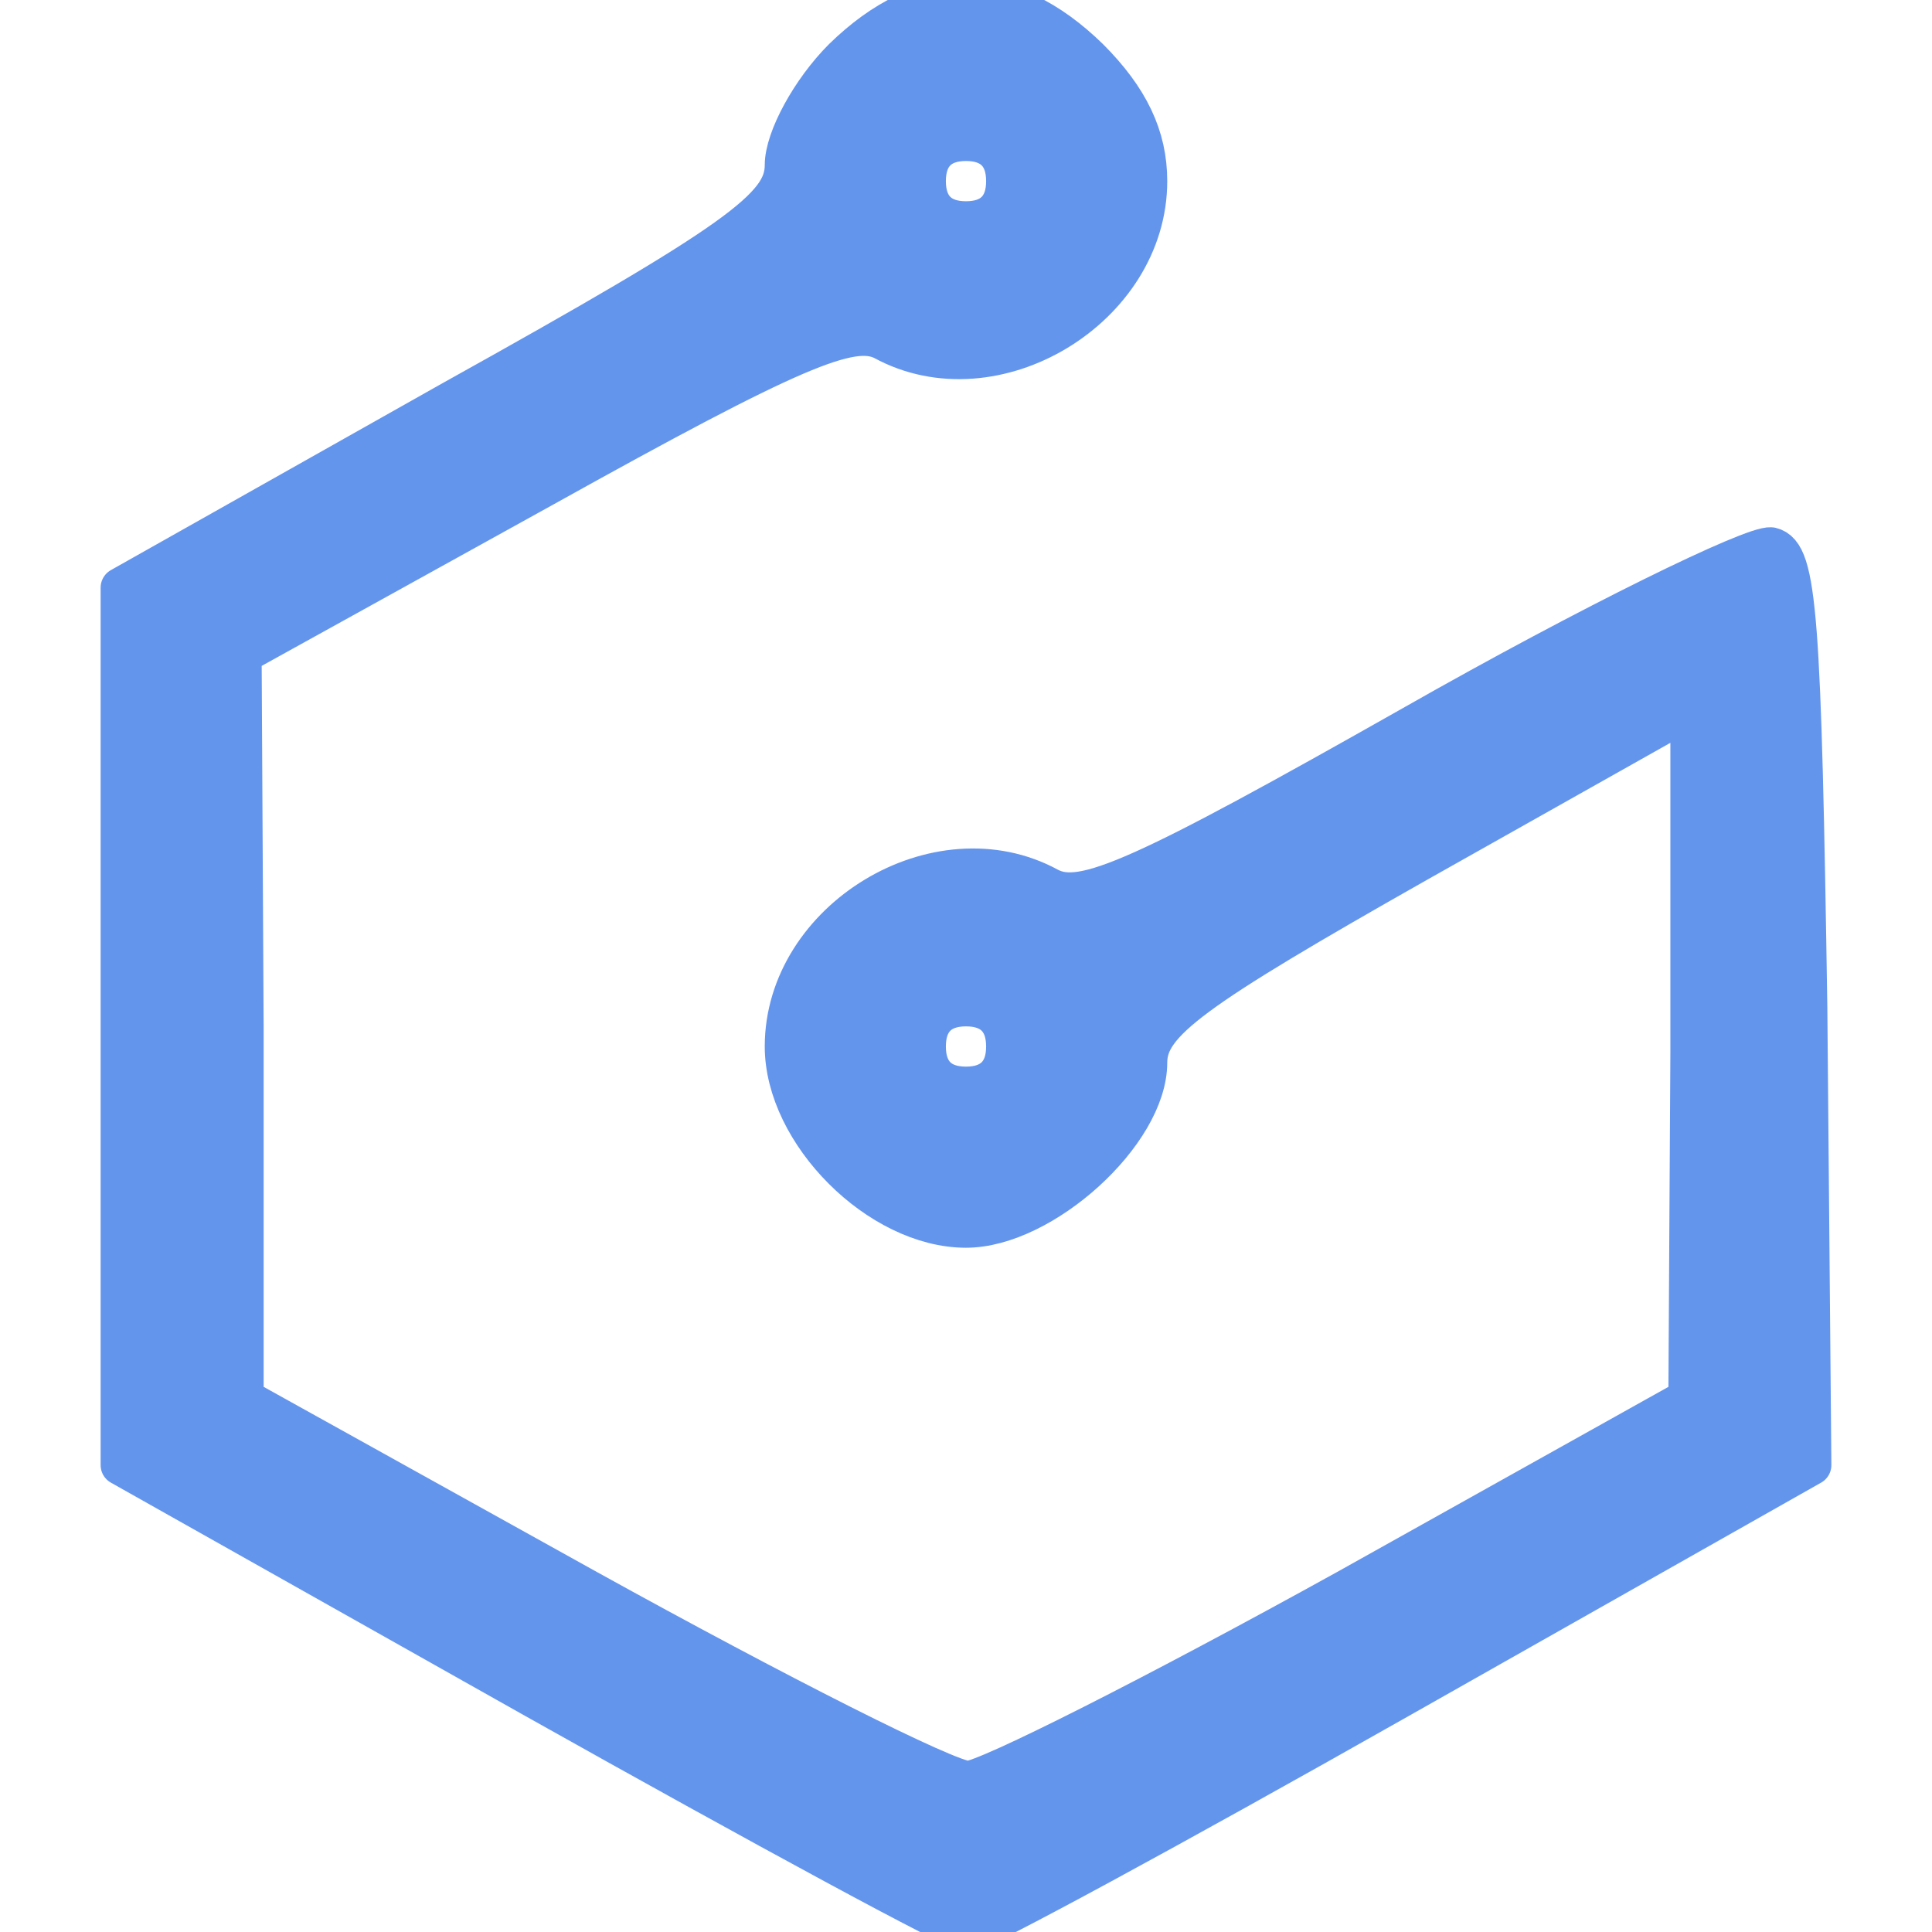
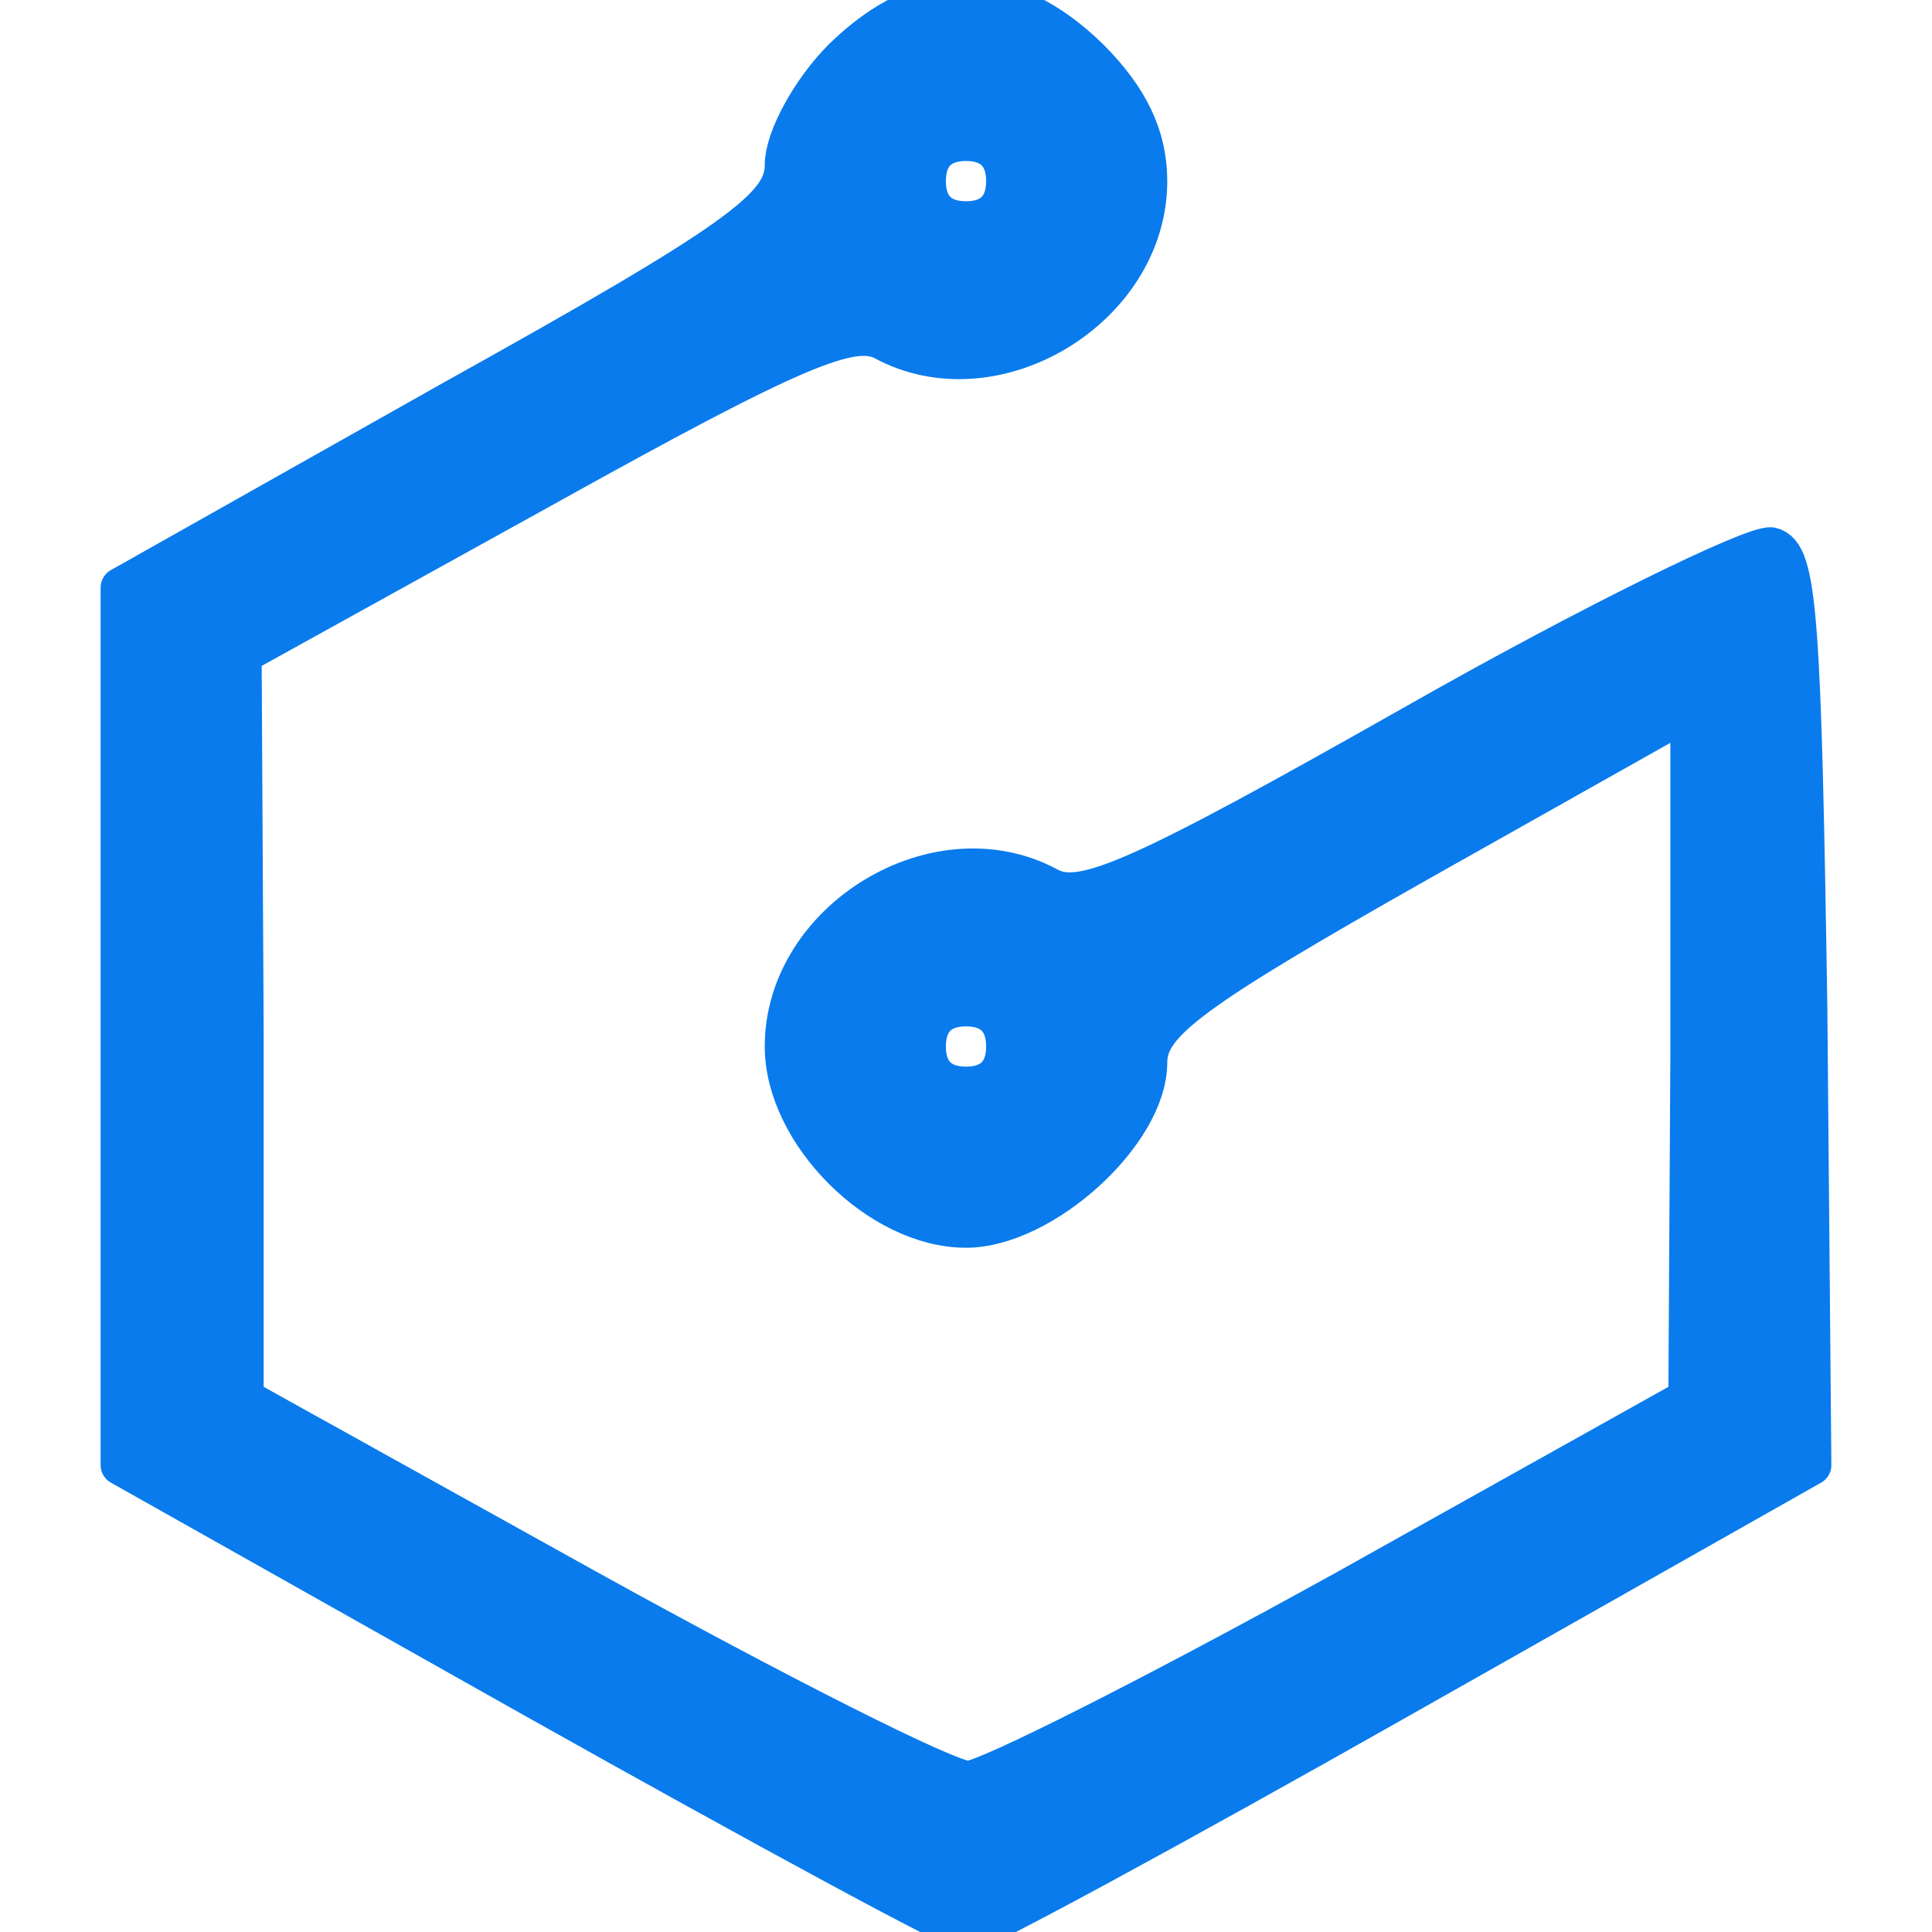
<svg xmlns="http://www.w3.org/2000/svg" version="1.0" width="96pt" height="96pt" viewBox="0 0 96 96" preserveAspectRatio="xMidYMid meet">
-   <g transform="translate(0,96) scale(0.1,-0.1)" fill="#6495ed" stroke="#6495ed" stroke-width="20" stroke-linecap="round" stroke-linejoin="round">
+   <g transform="translate(0,96) scale(0.1,-0.1)" fill="#097bed" stroke="#097bed" stroke-width="20" stroke-linecap="round" stroke-linejoin="round">
    <path d="M419 931 c-16 -16 -29 -40 -29 -53 0 -21 -23 -38 -165 -117 l-165 -93 0 -218 0 -218 206 -116 c114 -64 210 -116 215 -116 5 0 101 52 214 116 l205 116 -2 227 c-3 194 -5 226 -18 229 -9 1 -89 -38 -177 -88 -136 -77 -165 -90 -182 -81 -55 30 -131 -16 -131 -79 0 -43 47 -90 90 -90 38 0 90 47 90 82 0 20 22 36 135 100 l135 76 0 -171 -1 -172 -170 -95 c-94 -52 -179 -95 -188 -95 -10 0 -95 43 -189 95 l-171 95 0 185 -1 185 150 83 c124 69 153 81 169 73 55 -30 131 16 131 79 0 22 -9 41 -29 61 -40 39 -82 39 -122 0z m81 -61 c0 -13 -7 -20 -20 -20 -13 0 -20 7 -20 20 0 13 7 20 20 20 13 0 20 -7 20 -20z m0 -430 c0 -13 -7 -20 -20 -20 -13 0 -20 7 -20 20 0 13 7 20 20 20 13 0 20 -7 20 -20z" />
  </g>
</svg>
